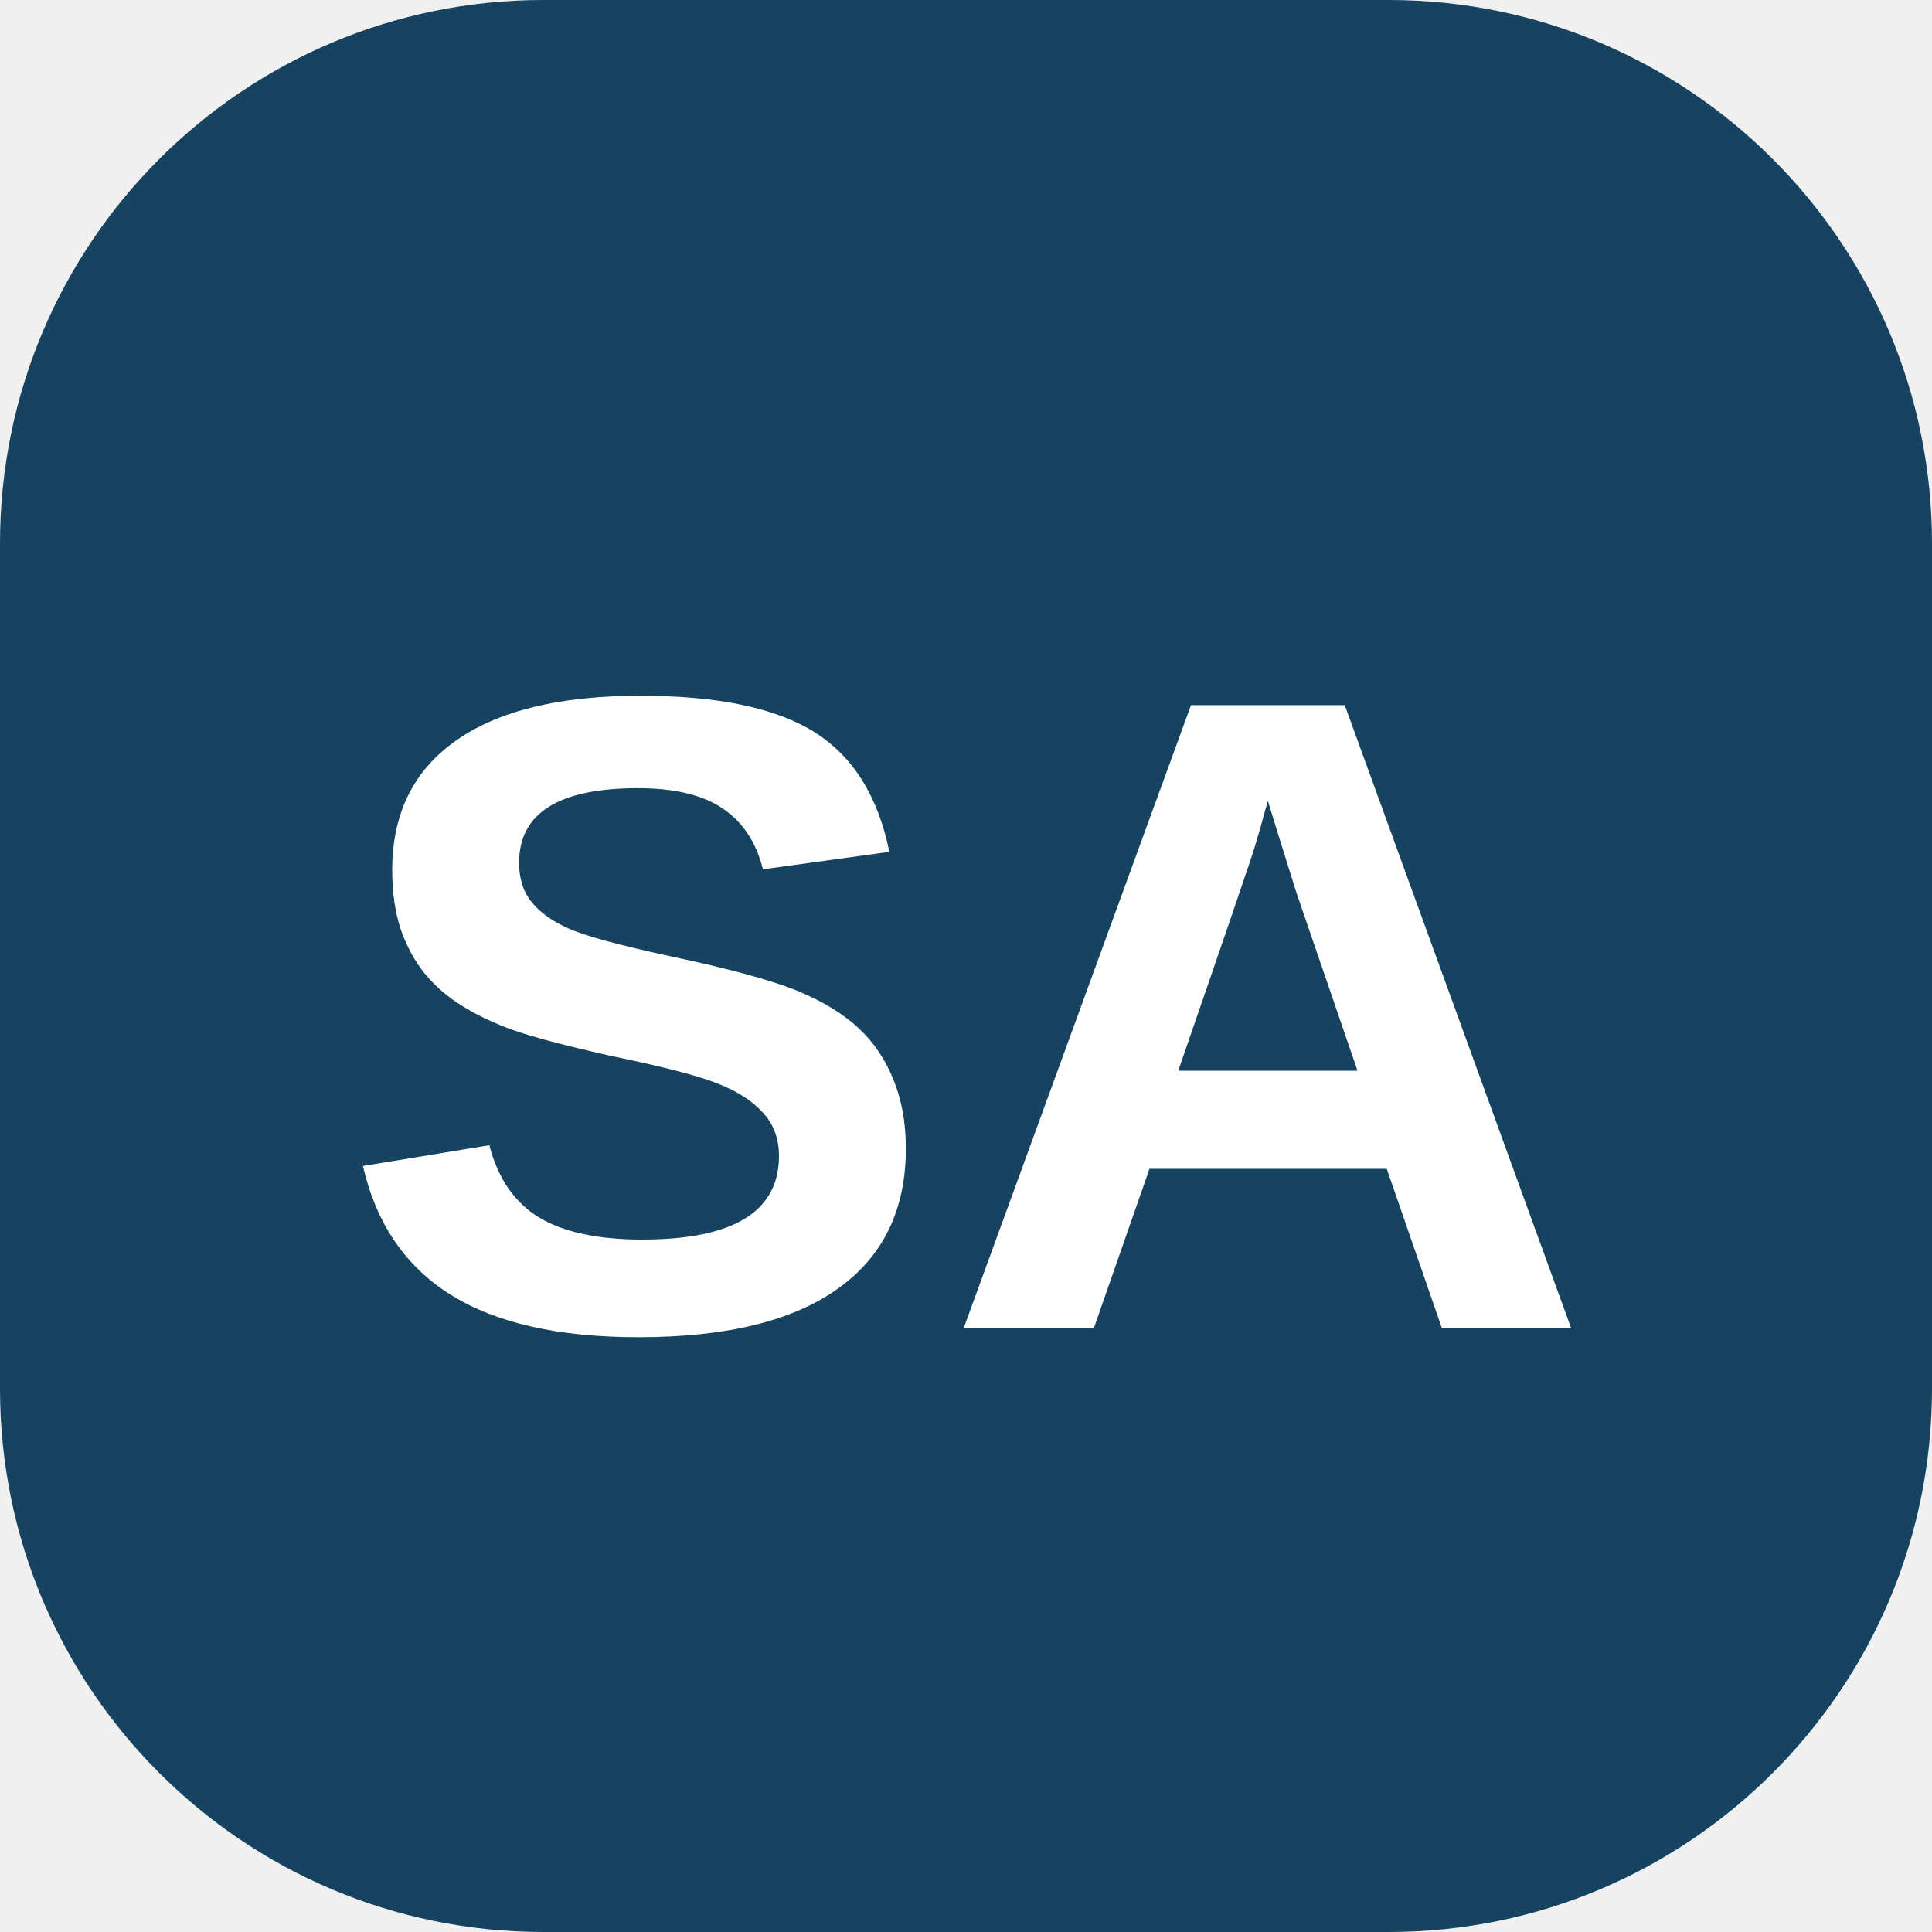
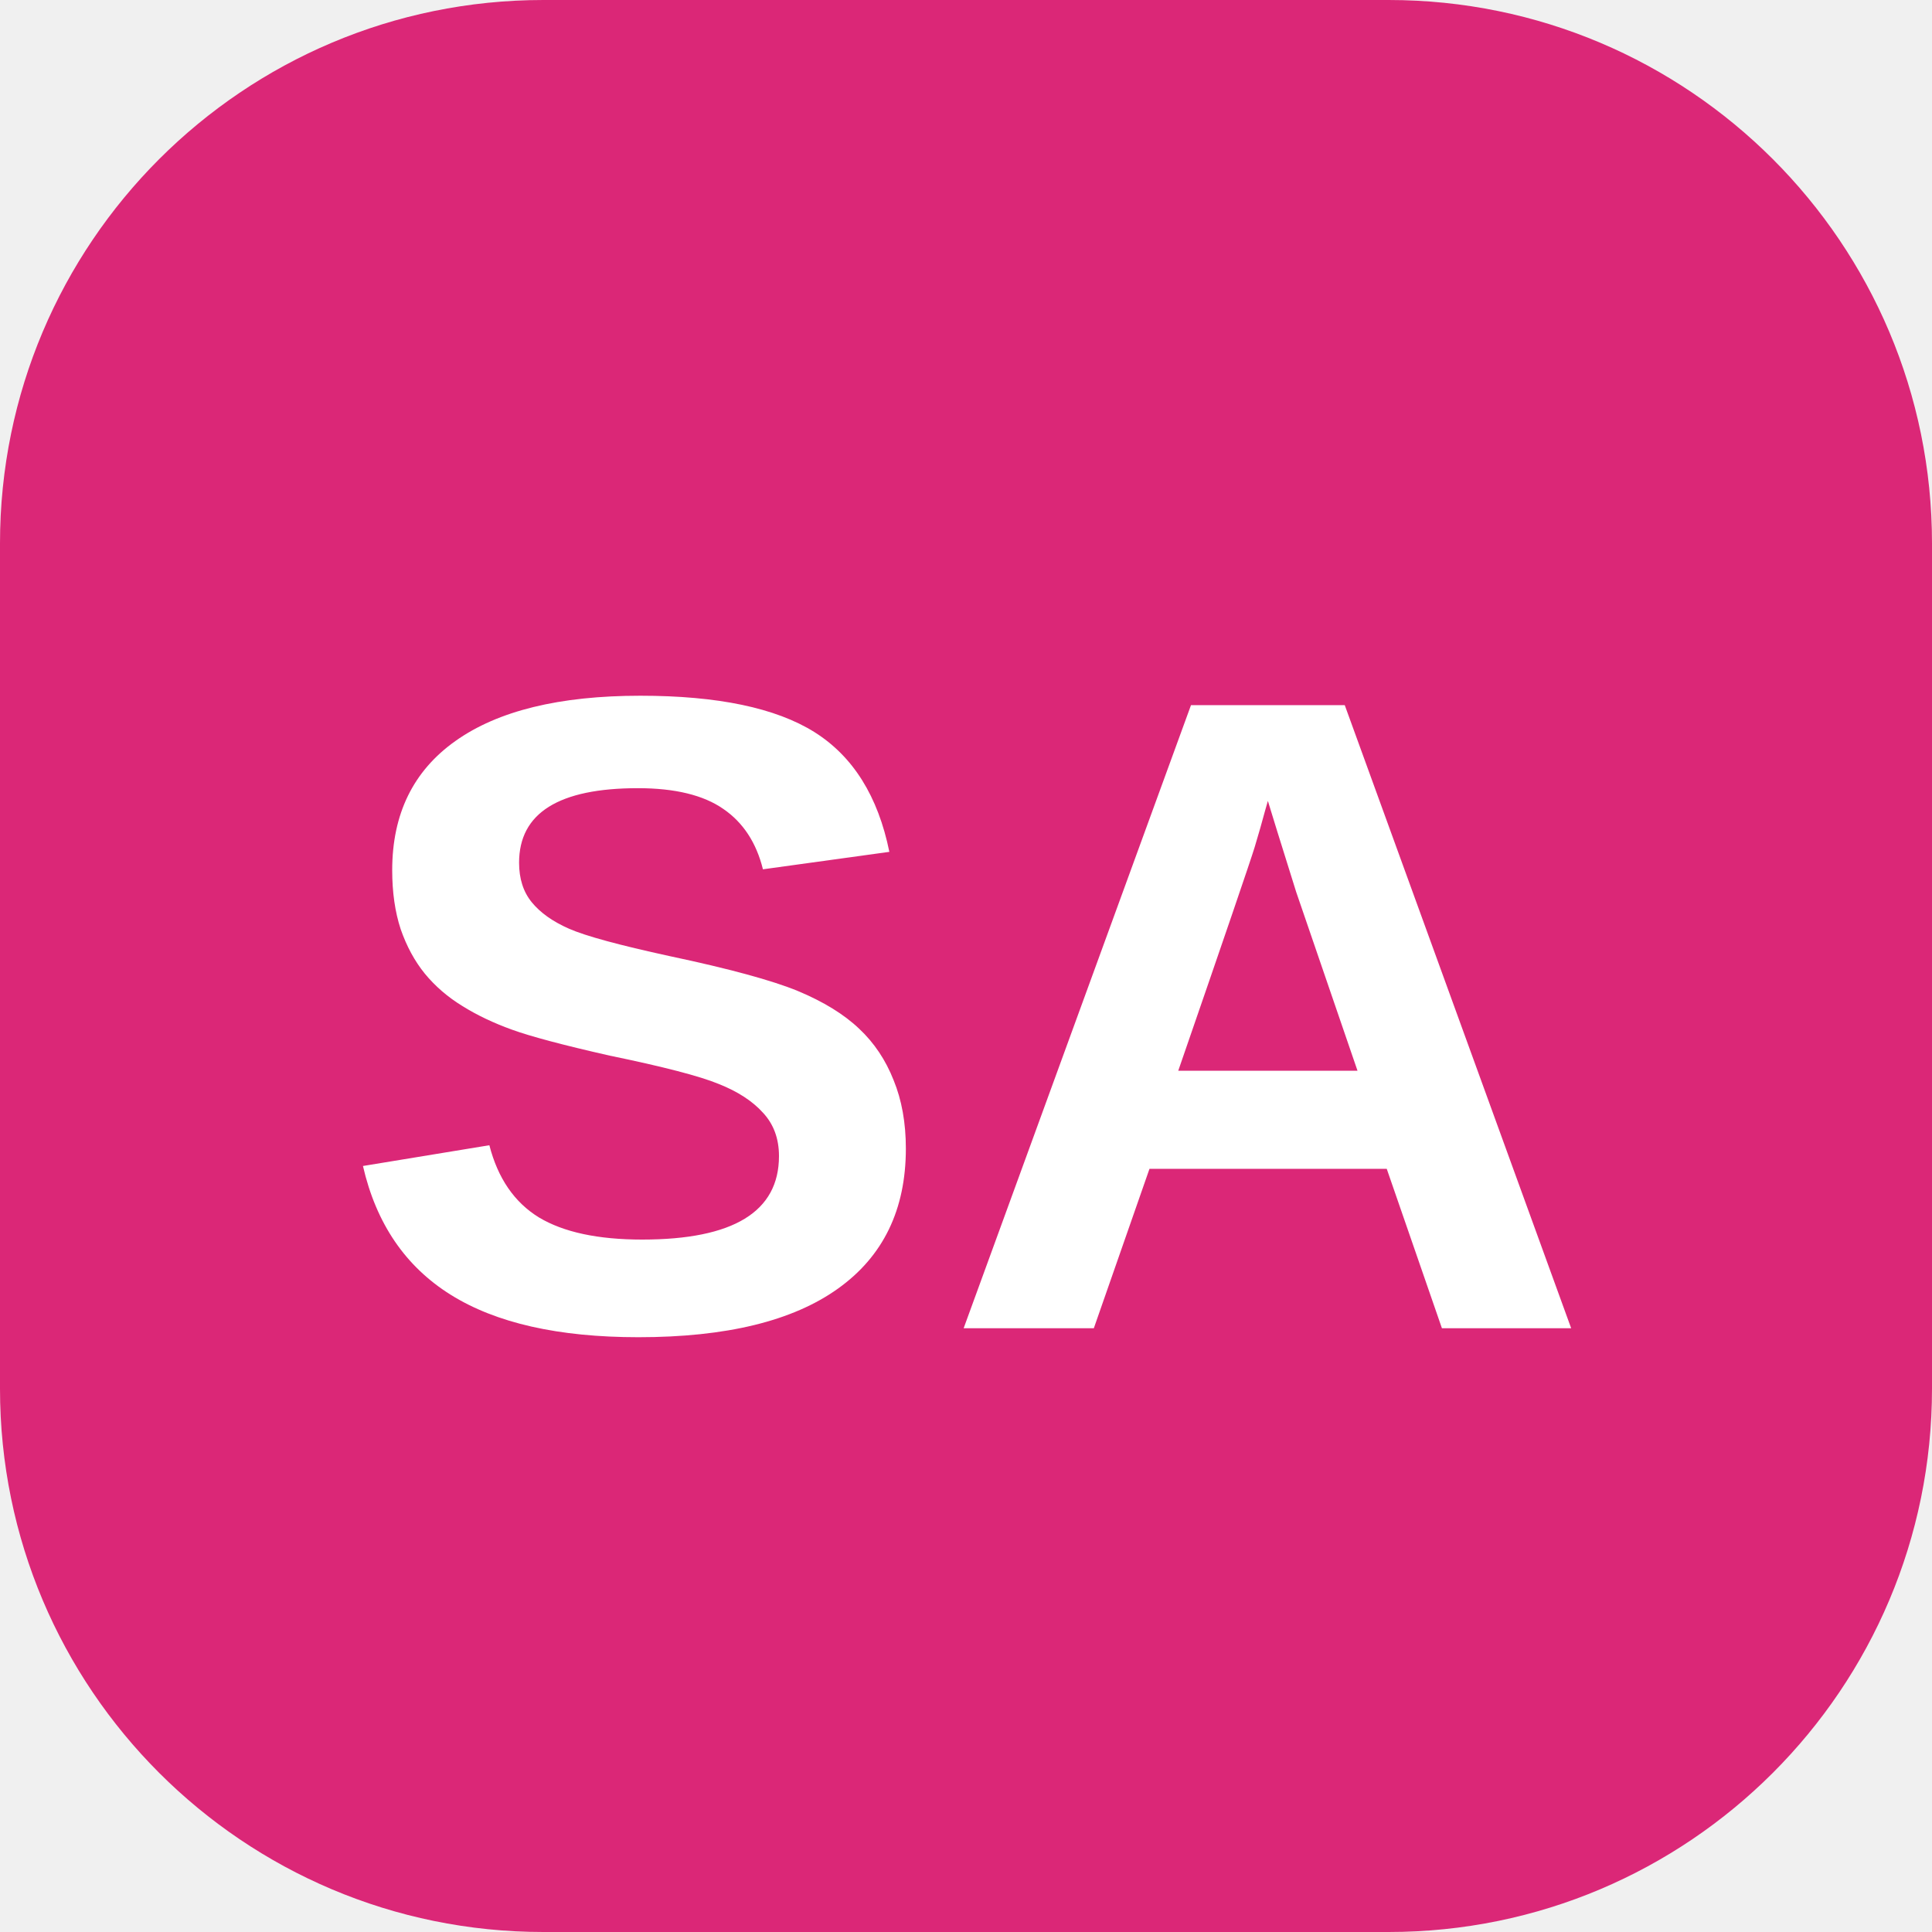
<svg xmlns="http://www.w3.org/2000/svg" viewBox="0 0 64 64">
-   <rect width="64" height="64" rx="18" fill="#154360" />
+   <rect width="64" height="64" rx="18" fill="#DB2777" />
  <text x="32" y="44" font-family="Arial,sans-serif" font-size="30" font-weight="700" fill="#FFFFFF" text-anchor="middle">SA</text>
</svg>
